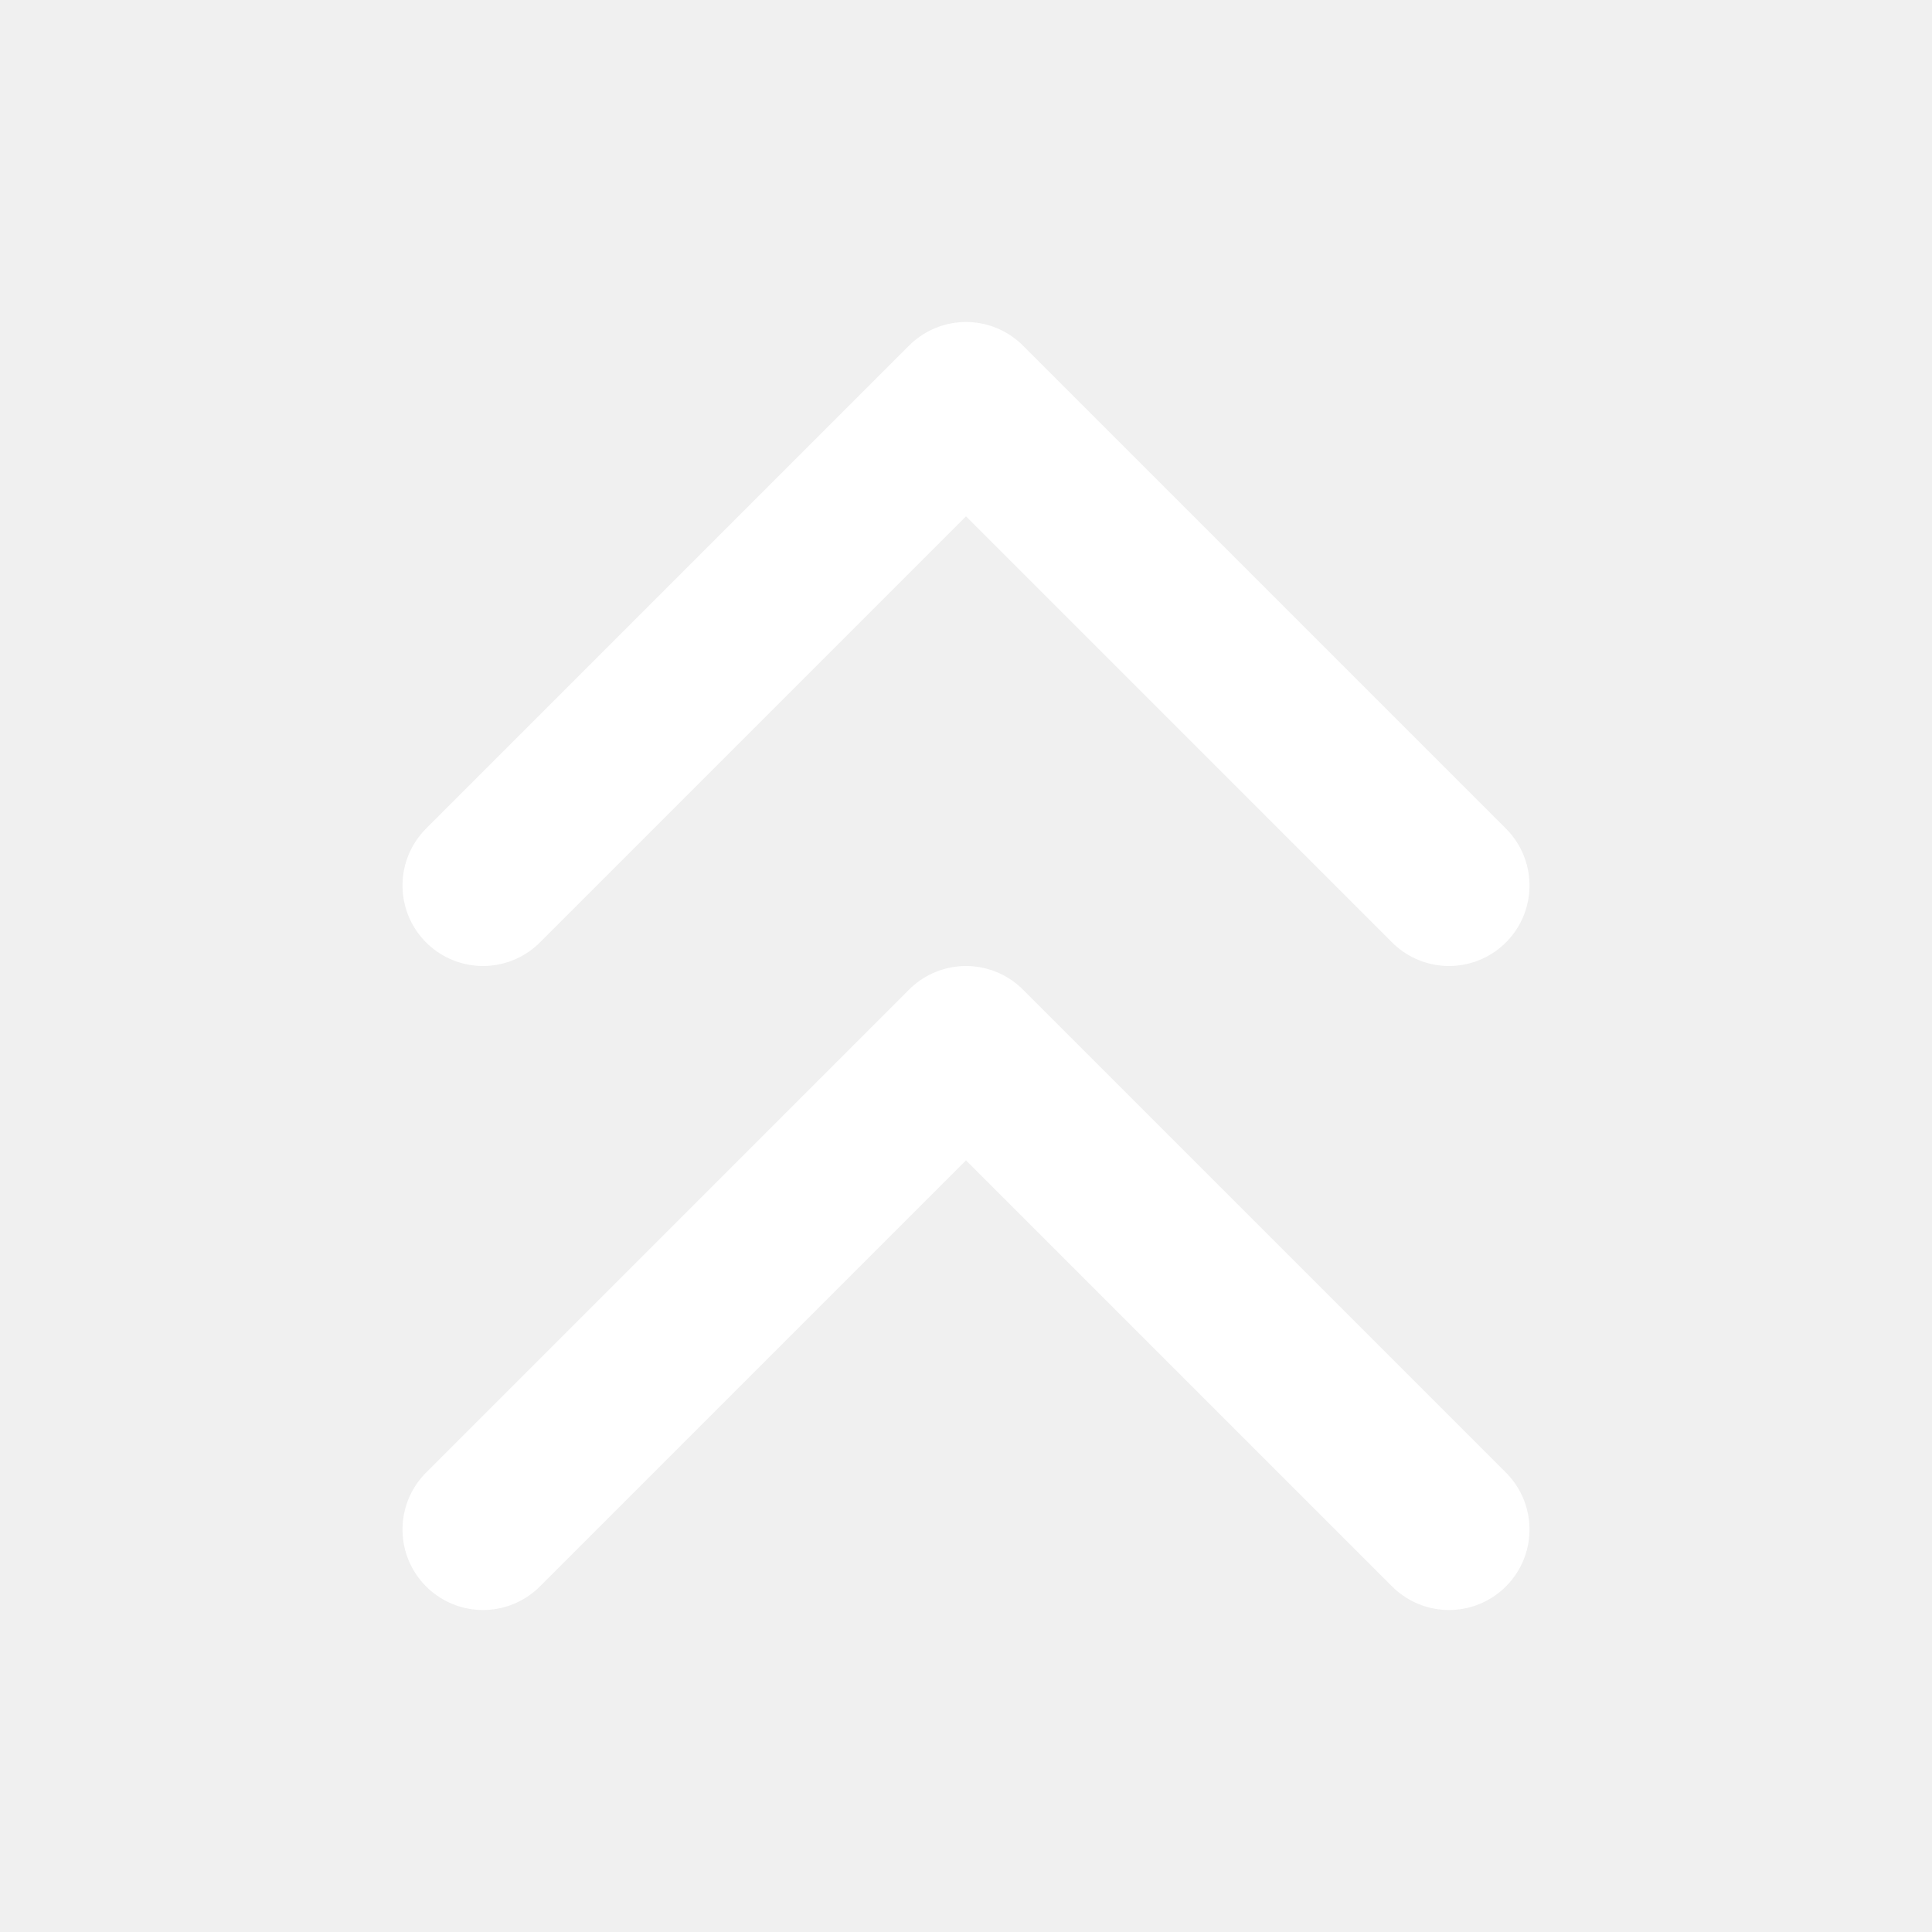
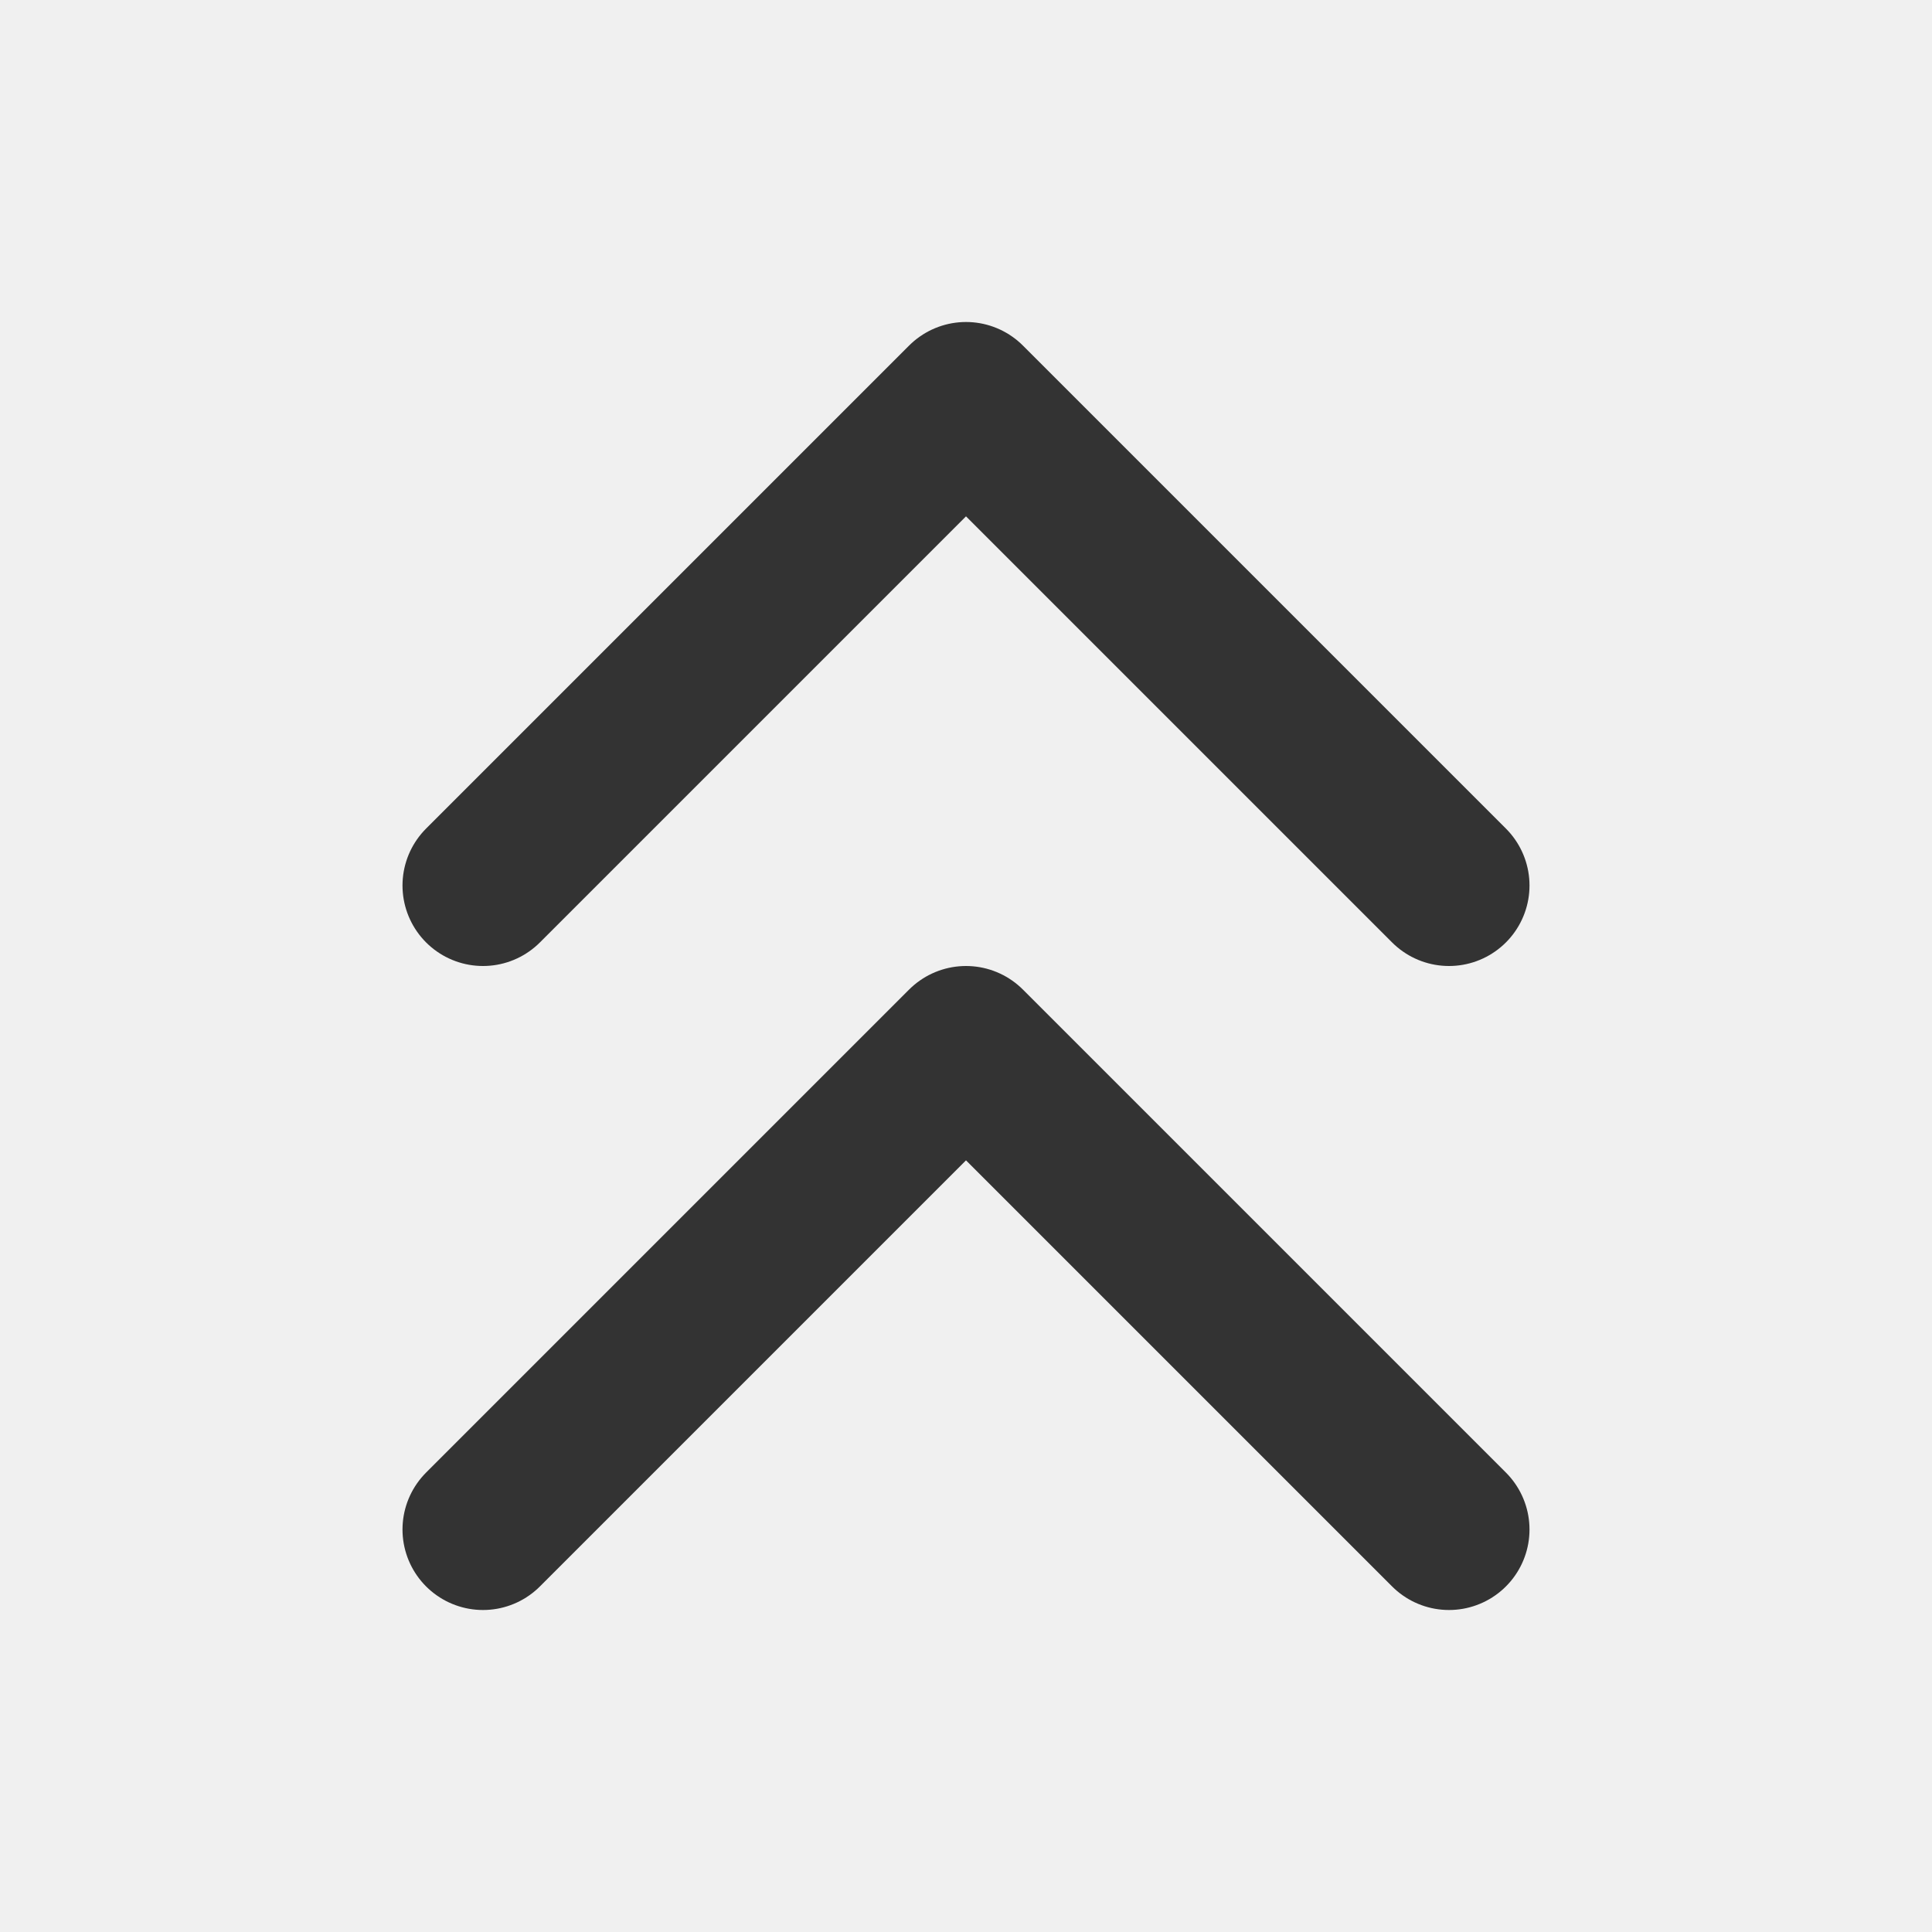
- <svg xmlns="http://www.w3.org/2000/svg" width="45px" height="45px" viewBox="0 0 24 24" stroke-width="2" fill="none" color="#ffffff">
-   <path d="M6 11L12 5L18 11" stroke="#ffffff" stroke-width="2" stroke-linecap="round" stroke-linejoin="round" />
-   <path d="M6 19L12 13L18 19" stroke="#ffffff" stroke-width="2" stroke-linecap="round" stroke-linejoin="round" />
+ <svg xmlns="http://www.w3.org/2000/svg" width="45px" height="45px" viewBox="0 0 24 24" stroke-width="2" fill="none" color="#333333">
+   <path d="M6 11L12 5L18 11" stroke="#333333" stroke-width="2" stroke-linecap="round" stroke-linejoin="round" />
+   <path d="M6 19L12 13L18 19" stroke="#333333" stroke-width="2" stroke-linecap="round" stroke-linejoin="round" />
</svg>
